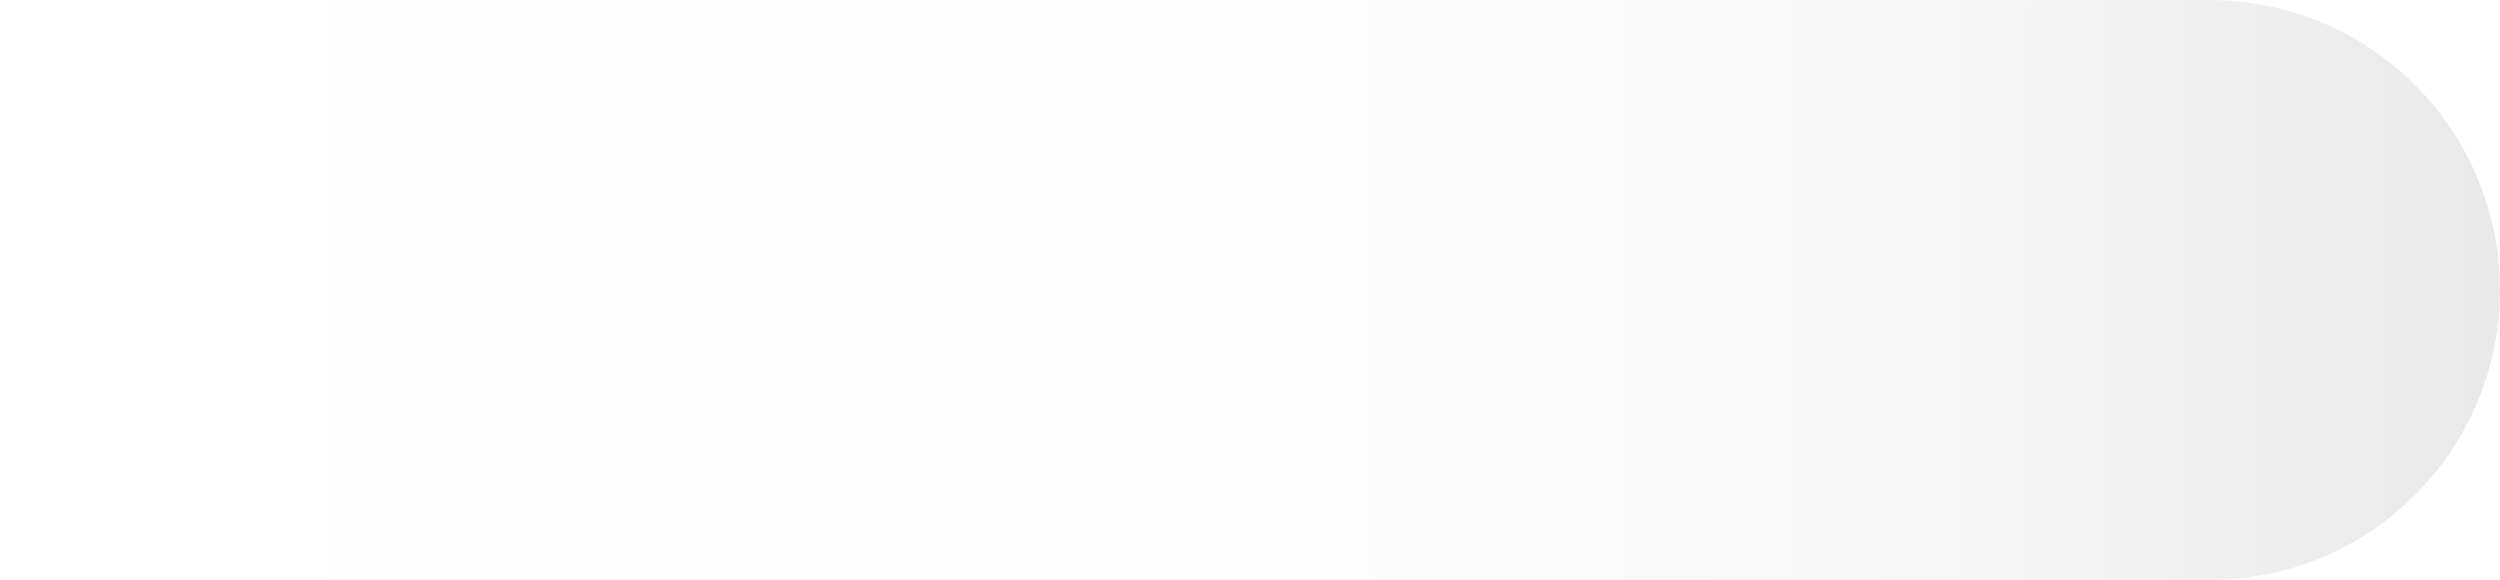
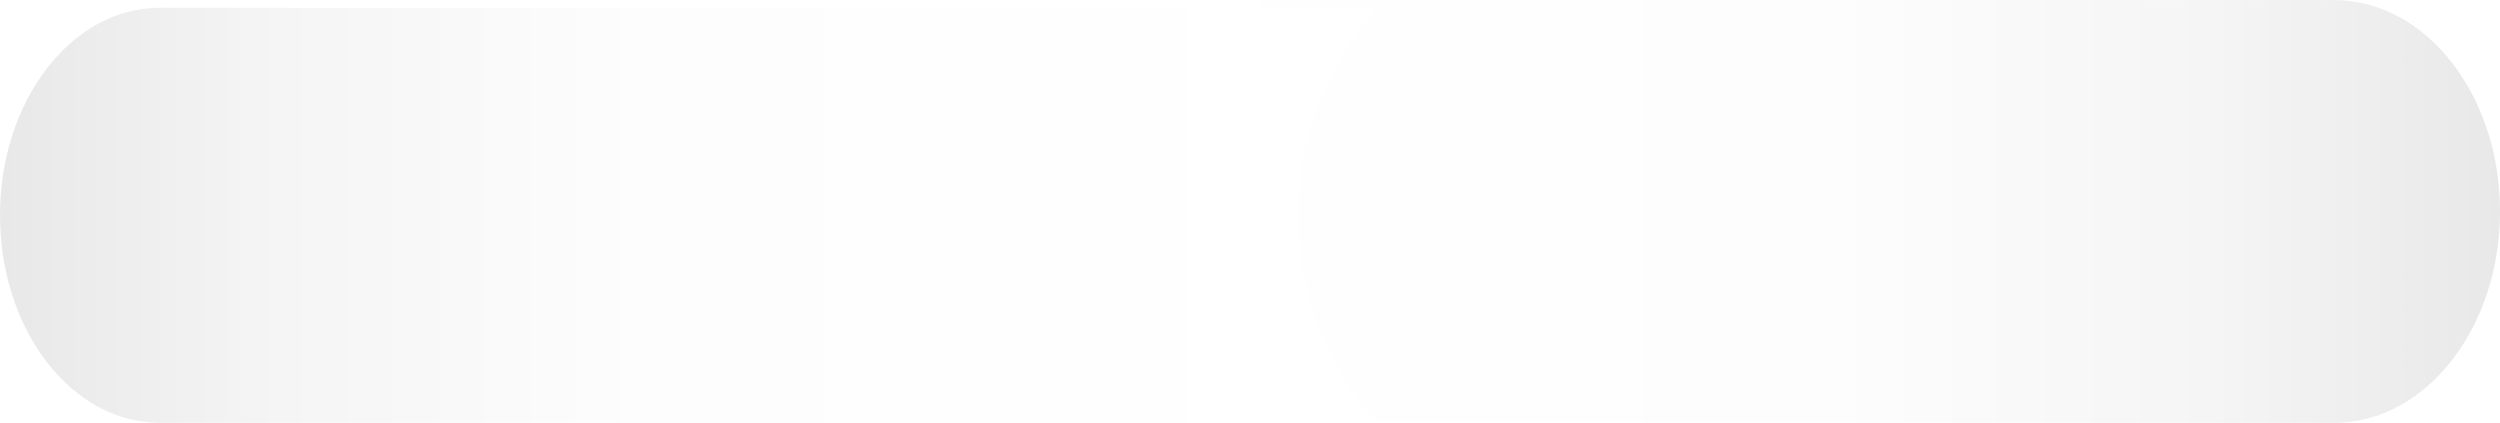
- <svg xmlns="http://www.w3.org/2000/svg" width="102.634" height="23.806" viewBox="0 0 102.634 23.806">
+ <svg xmlns="http://www.w3.org/2000/svg" width="140.75" height="23.805" viewBox="0 0 140.75 23.805">
  <defs>
    <linearGradient id="linear-gradient" y1="0.5" x2="1.025" y2="0.5" gradientUnits="objectBoundingBox">
      <stop offset="0" stop-color="#fff" />
      <stop offset="0.52" stop-color="#fdfdfd" />
      <stop offset="0.78" stop-color="#f5f5f5" />
      <stop offset="0.98" stop-color="#e8e8e8" />
      <stop offset="1" stop-color="#e6e6e6" />
    </linearGradient>
  </defs>
-   <path id="Caminho_11155" data-name="Caminho 11155" d="M994.749,178.5H994a14.944,14.944,0,0,1,0,23.768h0l90.73.037a11.9,11.9,0,0,0,11.9-11.9h0a11.9,11.9,0,0,0-11.9-11.9Z" transform="translate(-994 -178.5)" fill="url(#linear-gradient)" />
+   <g id="Grupo_3666" data-name="Grupo 3666" transform="translate(-8.328)">
+     <path id="Caminho_11155" data-name="Caminho 11155" d="M994.588,178.5H994a17.6,17.6,0,0,1,0,23.768h0l71.187.037c5.156,0,9.338-5.326,9.34-11.9h0c0-6.574-4.182-11.9-9.34-11.9Z" transform="translate(-925.449 -178.5)" fill="url(#linear-gradient)" />
+     <path id="Caminho_17375" data-name="Caminho 17375" d="M994.566,178.5H994a17.535,17.535,0,0,1,0,23.331h0l68.523.037c4.964,0,8.988-5.228,8.99-11.68h0c0-6.454-4.025-11.685-8.99-11.685Z" transform="translate(1079.841 202.305) rotate(180)" fill="url(#linear-gradient)" />
+   </g>
</svg>
